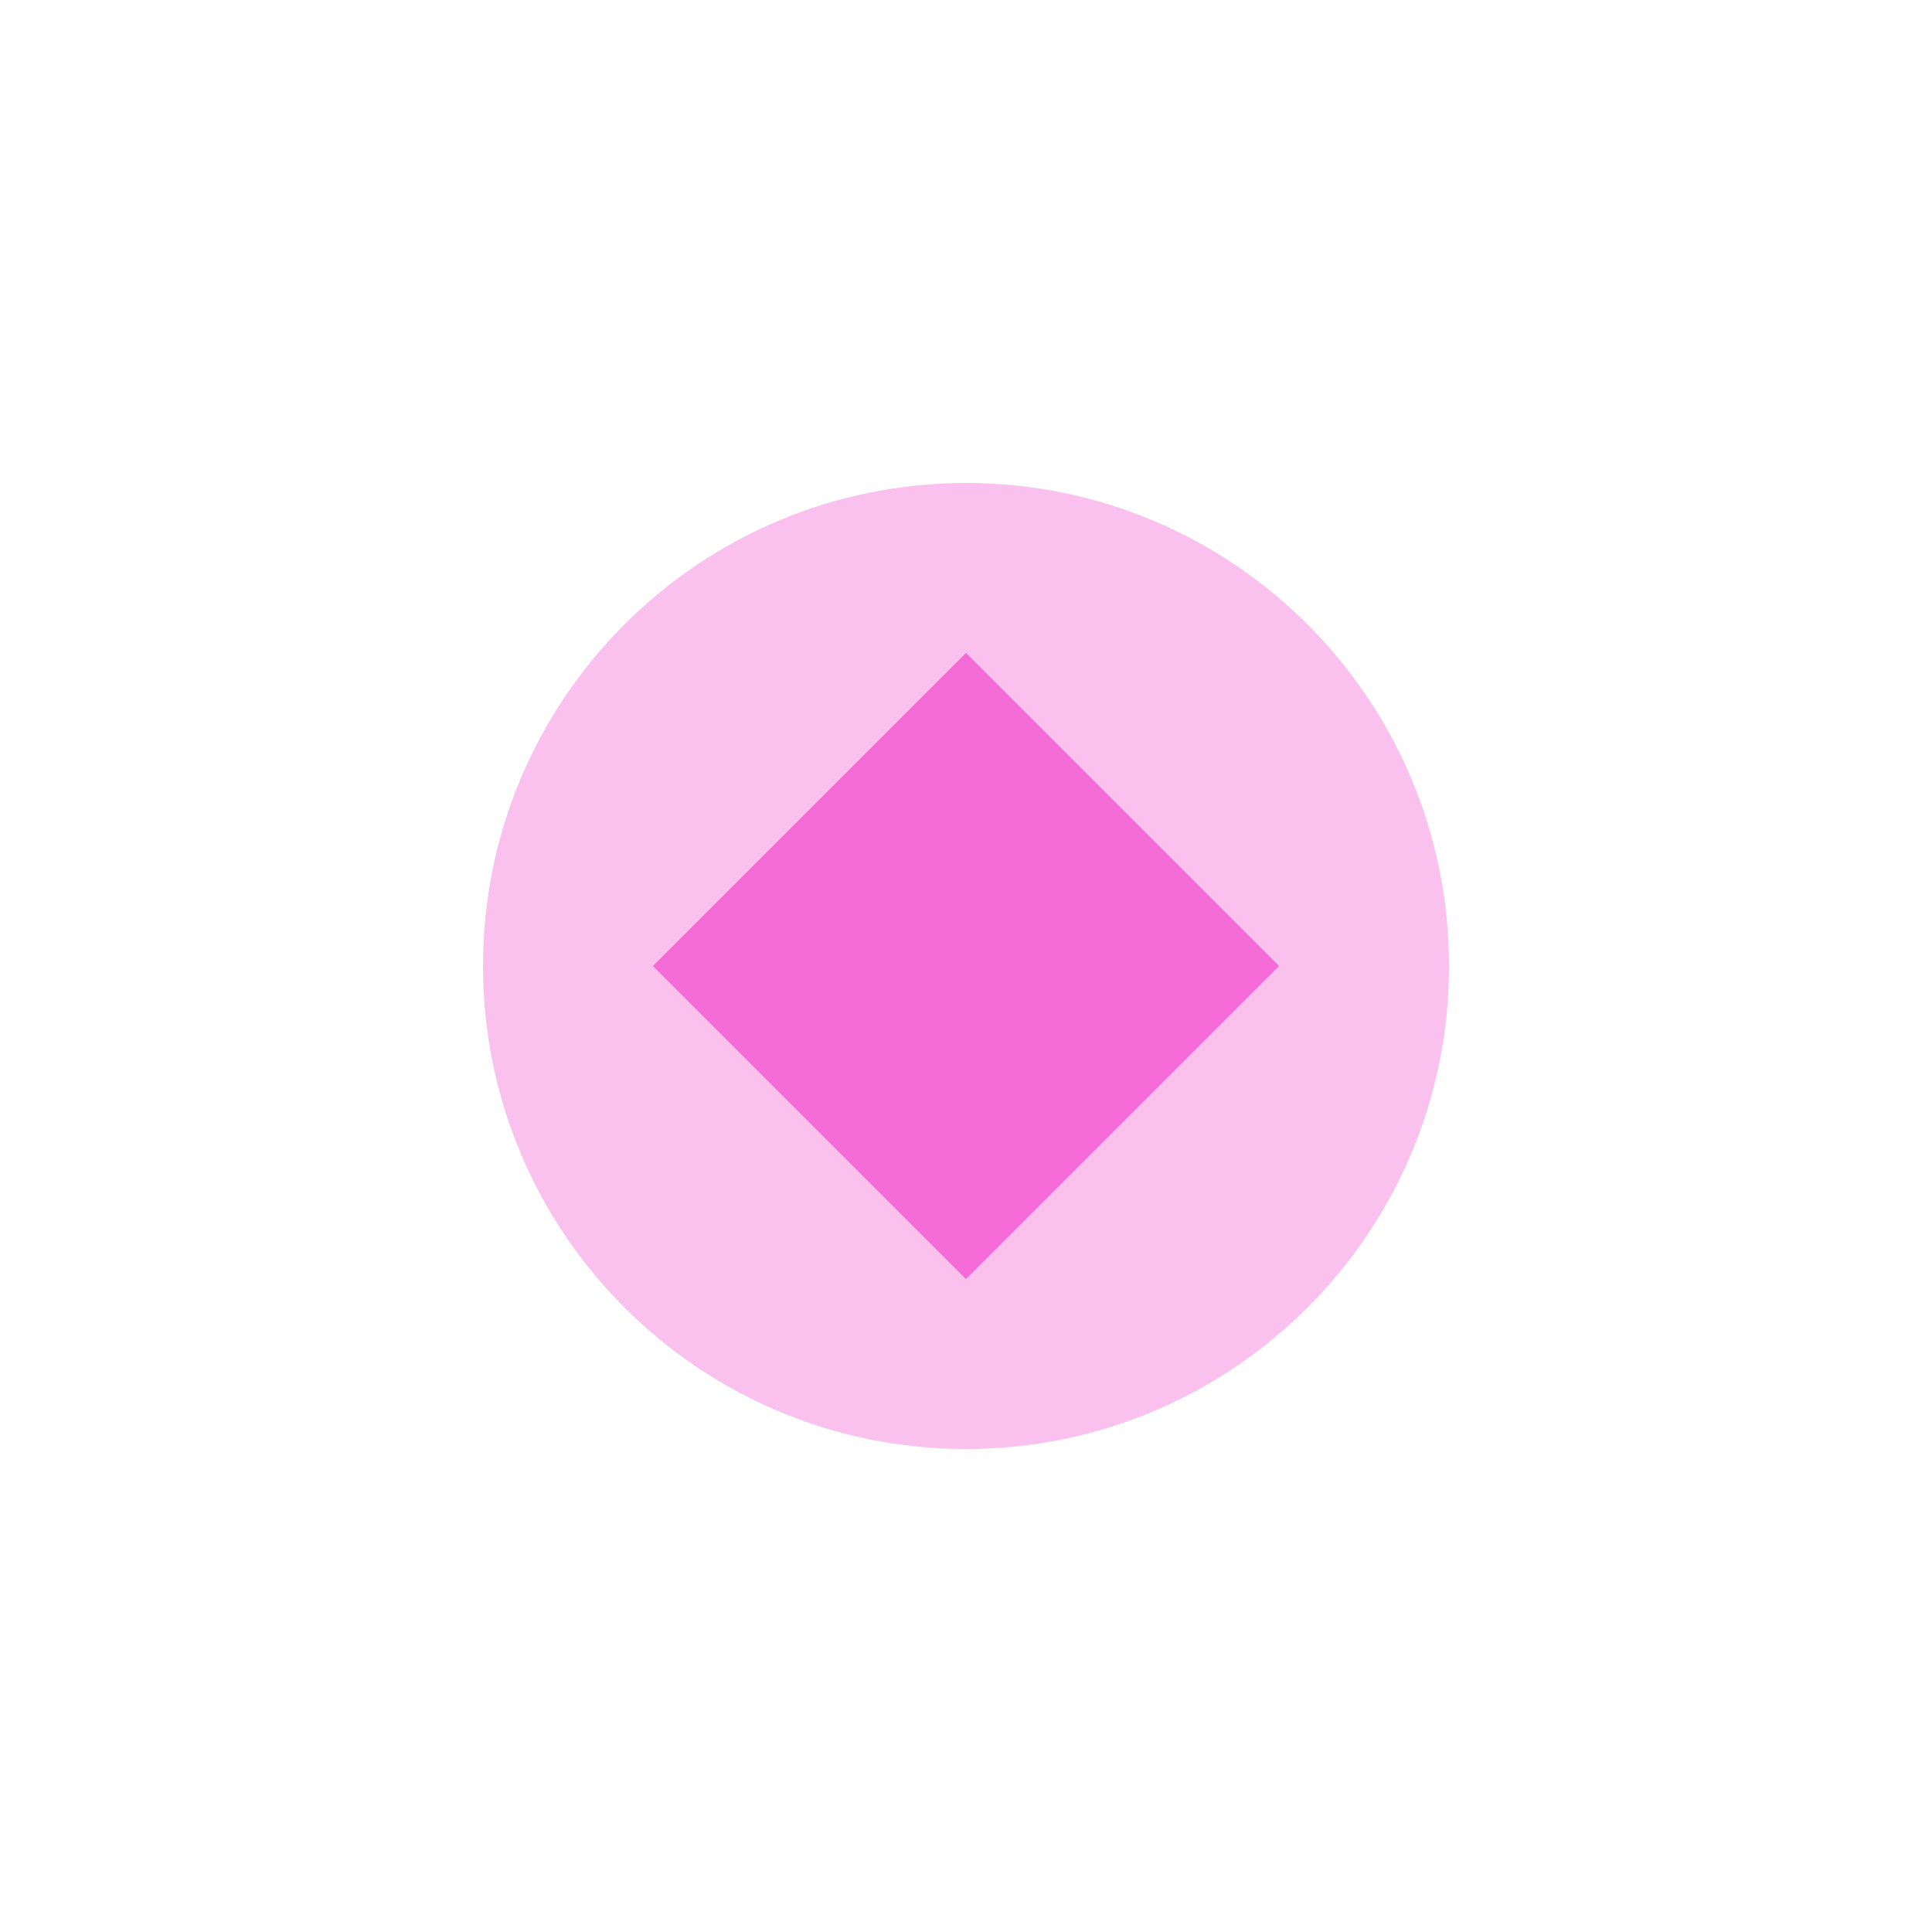
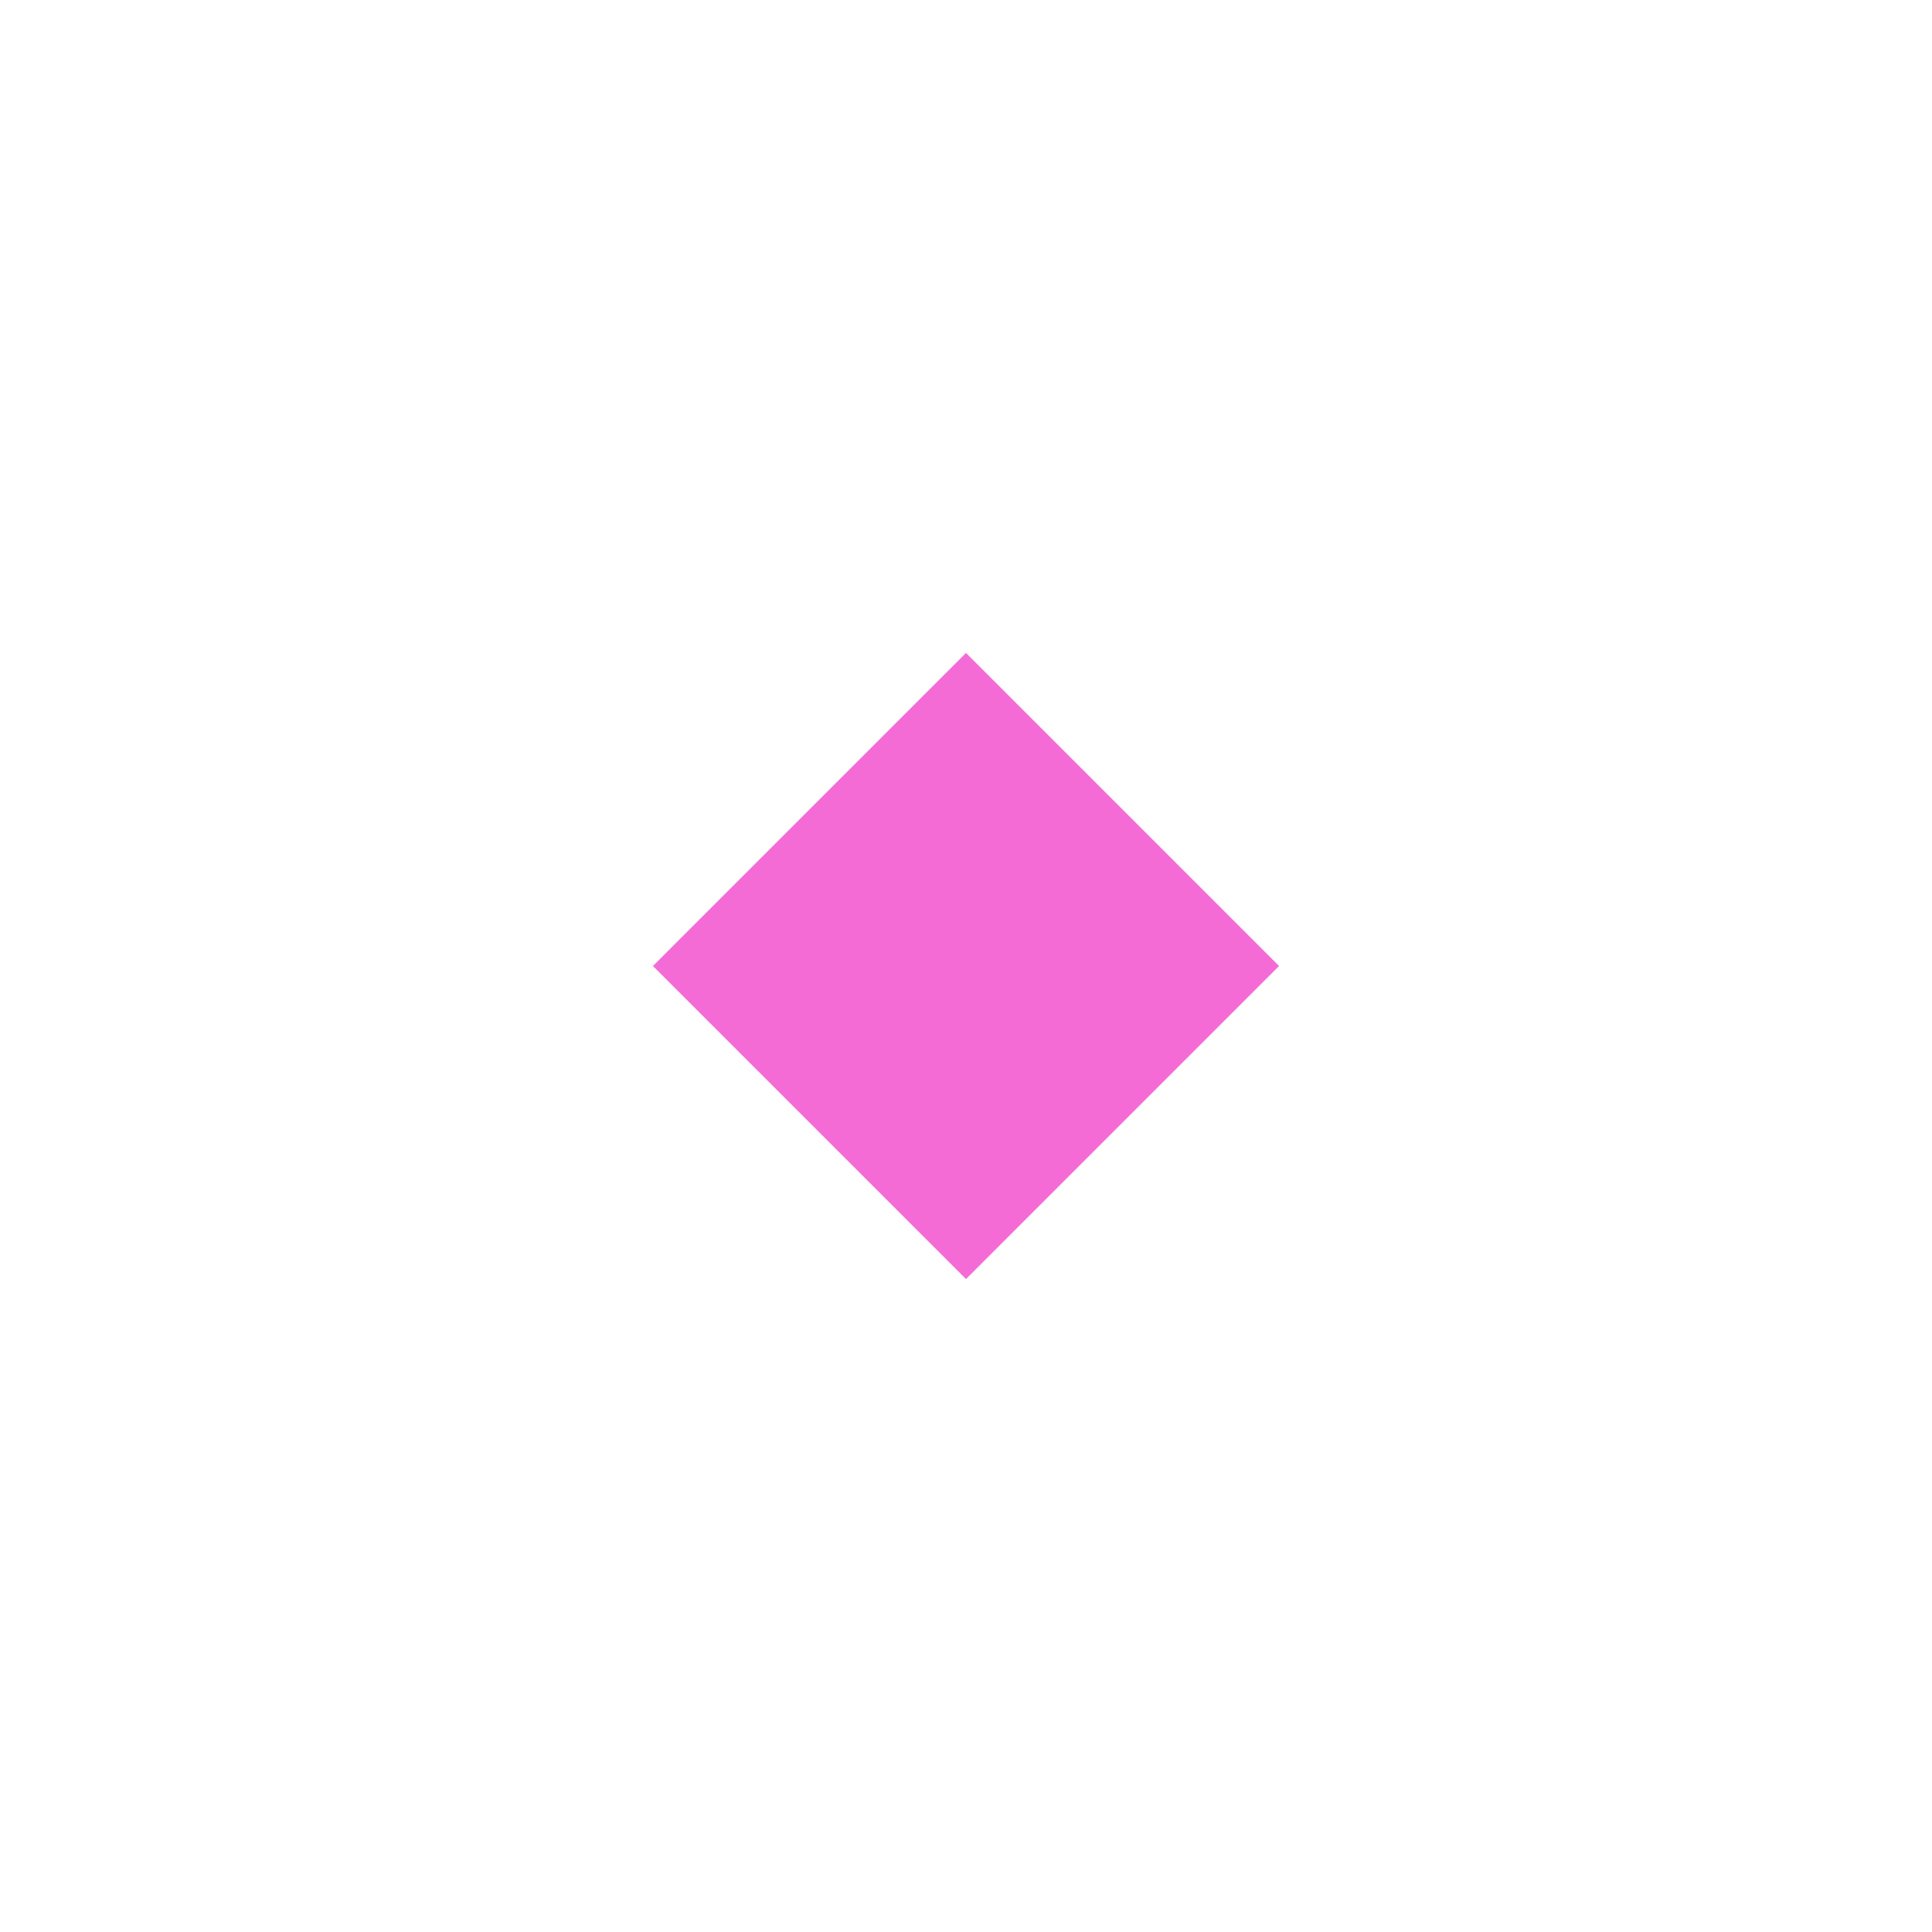
<svg xmlns="http://www.w3.org/2000/svg" width="24" height="24" viewBox="-4 -4 24 24" style="-webkit-print-color-adjust:exact" fill="none" version="1.1">
  <g id="shape-599dedc4-9695-8061-8008-af104a3e098d">
    <g class="frame-container-wrapper" opacity="1">
      <g class="frame-container-blur">
        <g class="frame-container-shadows">
          <g fill="none">
            <g class="fills" id="fills-599dedc4-9695-8061-8008-af104a3e098d">
              <rect rx="0" ry="0" x="0" y="0" width="16" height="16" transform="matrix(1, 0, 0, 1, 0, 0)" class="frame-background">
              </rect>
            </g>
            <g class="frame-children">
-               <g id="shape-599dedc4-9695-8061-8008-af104a3e098e" style="opacity:0.42">
-                 <g class="fills" id="fills-599dedc4-9695-8061-8008-af104a3e098e">
-                   <ellipse cx="8" cy="8" rx="6" ry="6" transform="matrix(1, 0, 0, 1, 0, 0)" style="fill:#f46bd6;fill-opacity:1">
-                   </ellipse>
-                 </g>
-               </g>
              <g id="shape-599dedc4-9695-8061-8008-af104a3e098f">
                <g class="fills" id="fills-599dedc4-9695-8061-8008-af104a3e098f">
                  <rect rx="0" ry="0" x="5.25" y="5.25" transform="matrix(0.707107, 0.707107, -0.707107, 0.707107, 8, -3.313708)" width="5.5" height="5.5" style="fill:#f46bd6;fill-opacity:1">
                  </rect>
                </g>
              </g>
            </g>
          </g>
        </g>
      </g>
    </g>
  </g>
</svg>
